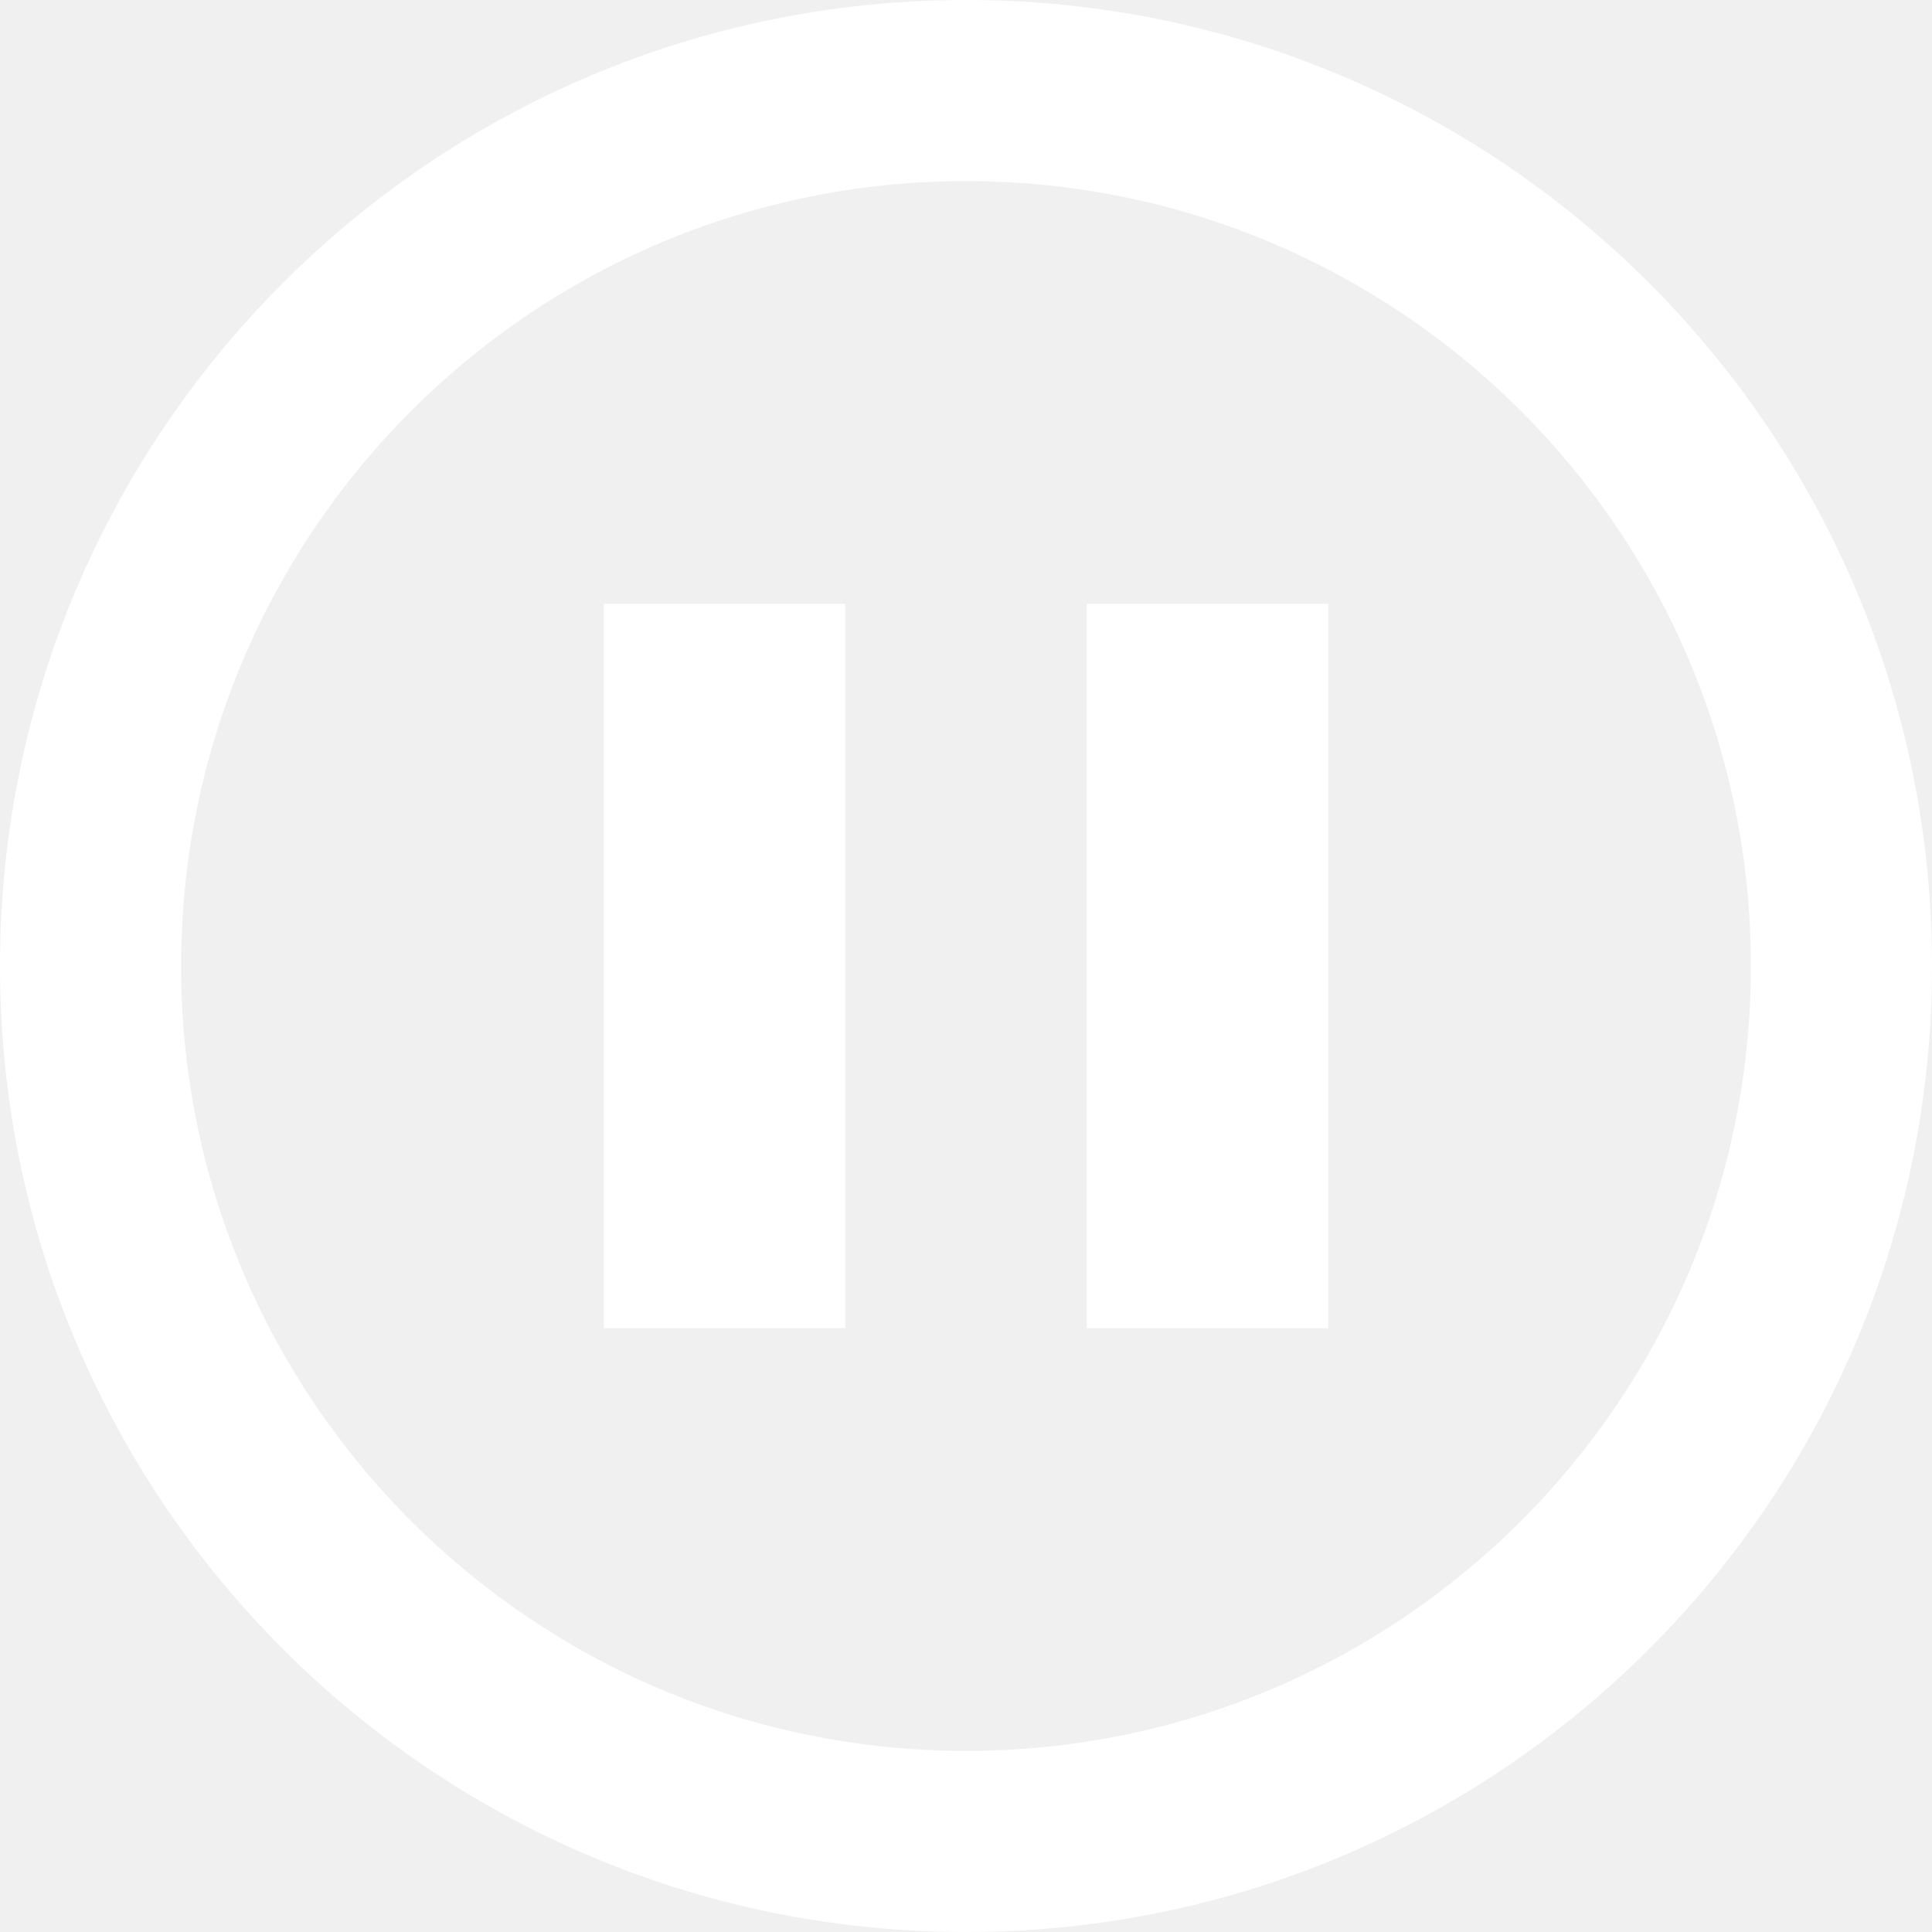
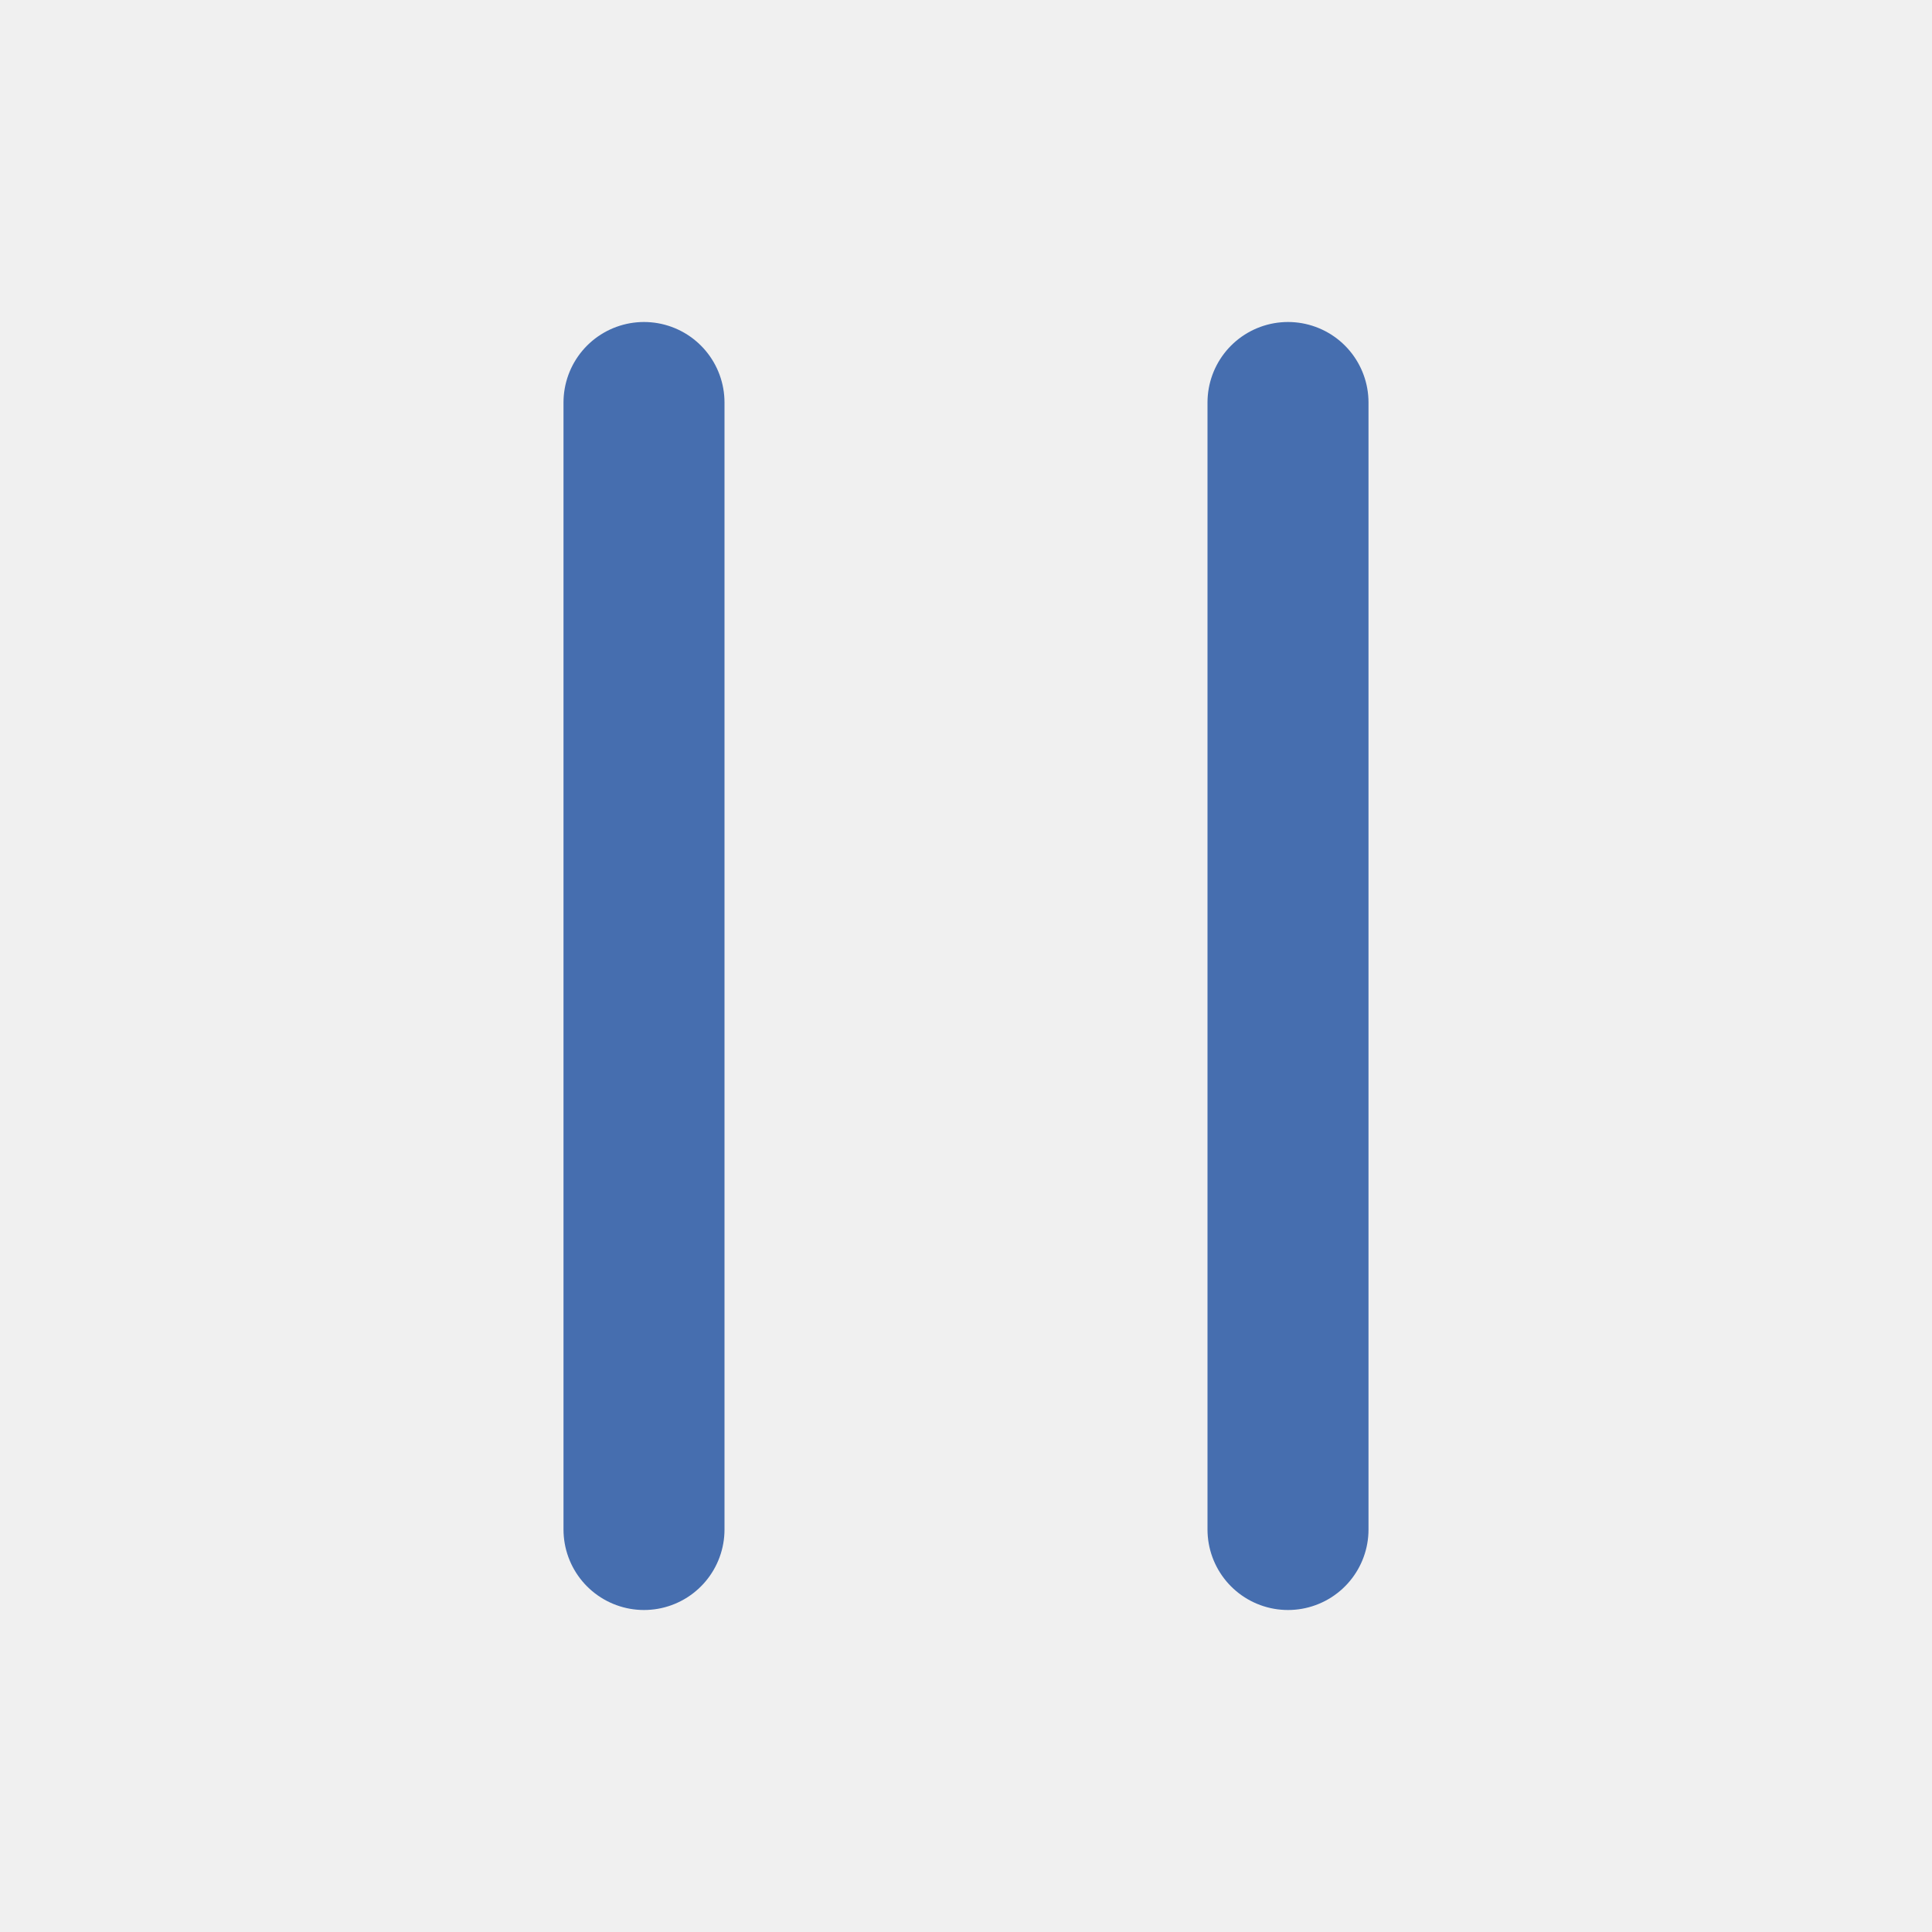
- <svg xmlns="http://www.w3.org/2000/svg" version="1.1" width="64" height="64" viewBox="0 0 64 64">
-   <path fill="#fff" d="M32 0c-17.673 0-32 14.327-32 32s14.327 32 32 32 32-14.327 32-32-14.327-32-32-32zM32 58c-14.359 0-26-11.641-26-26s11.641-26 26-26 26 11.641 26 26-11.641 26-26 26zM20 20h8v24h-8zM36 20h8v24h-8z" />
+ <svg xmlns="http://www.w3.org/2000/svg" width="800px" height="800px" viewBox="0 0 24 24" fill="none">
+   <g id="SVGRepo_bgCarrier" stroke-width="0" />
+   <g id="SVGRepo_tracerCarrier" stroke-linecap="round" stroke-linejoin="round" />
+   <g id="SVGRepo_iconCarrier">
+     <path d="M8 5V19M16 5V19" stroke="#466eaf" stroke-width="2" stroke-linecap="round" stroke-linejoin="round" />
+   </g>
</svg>
